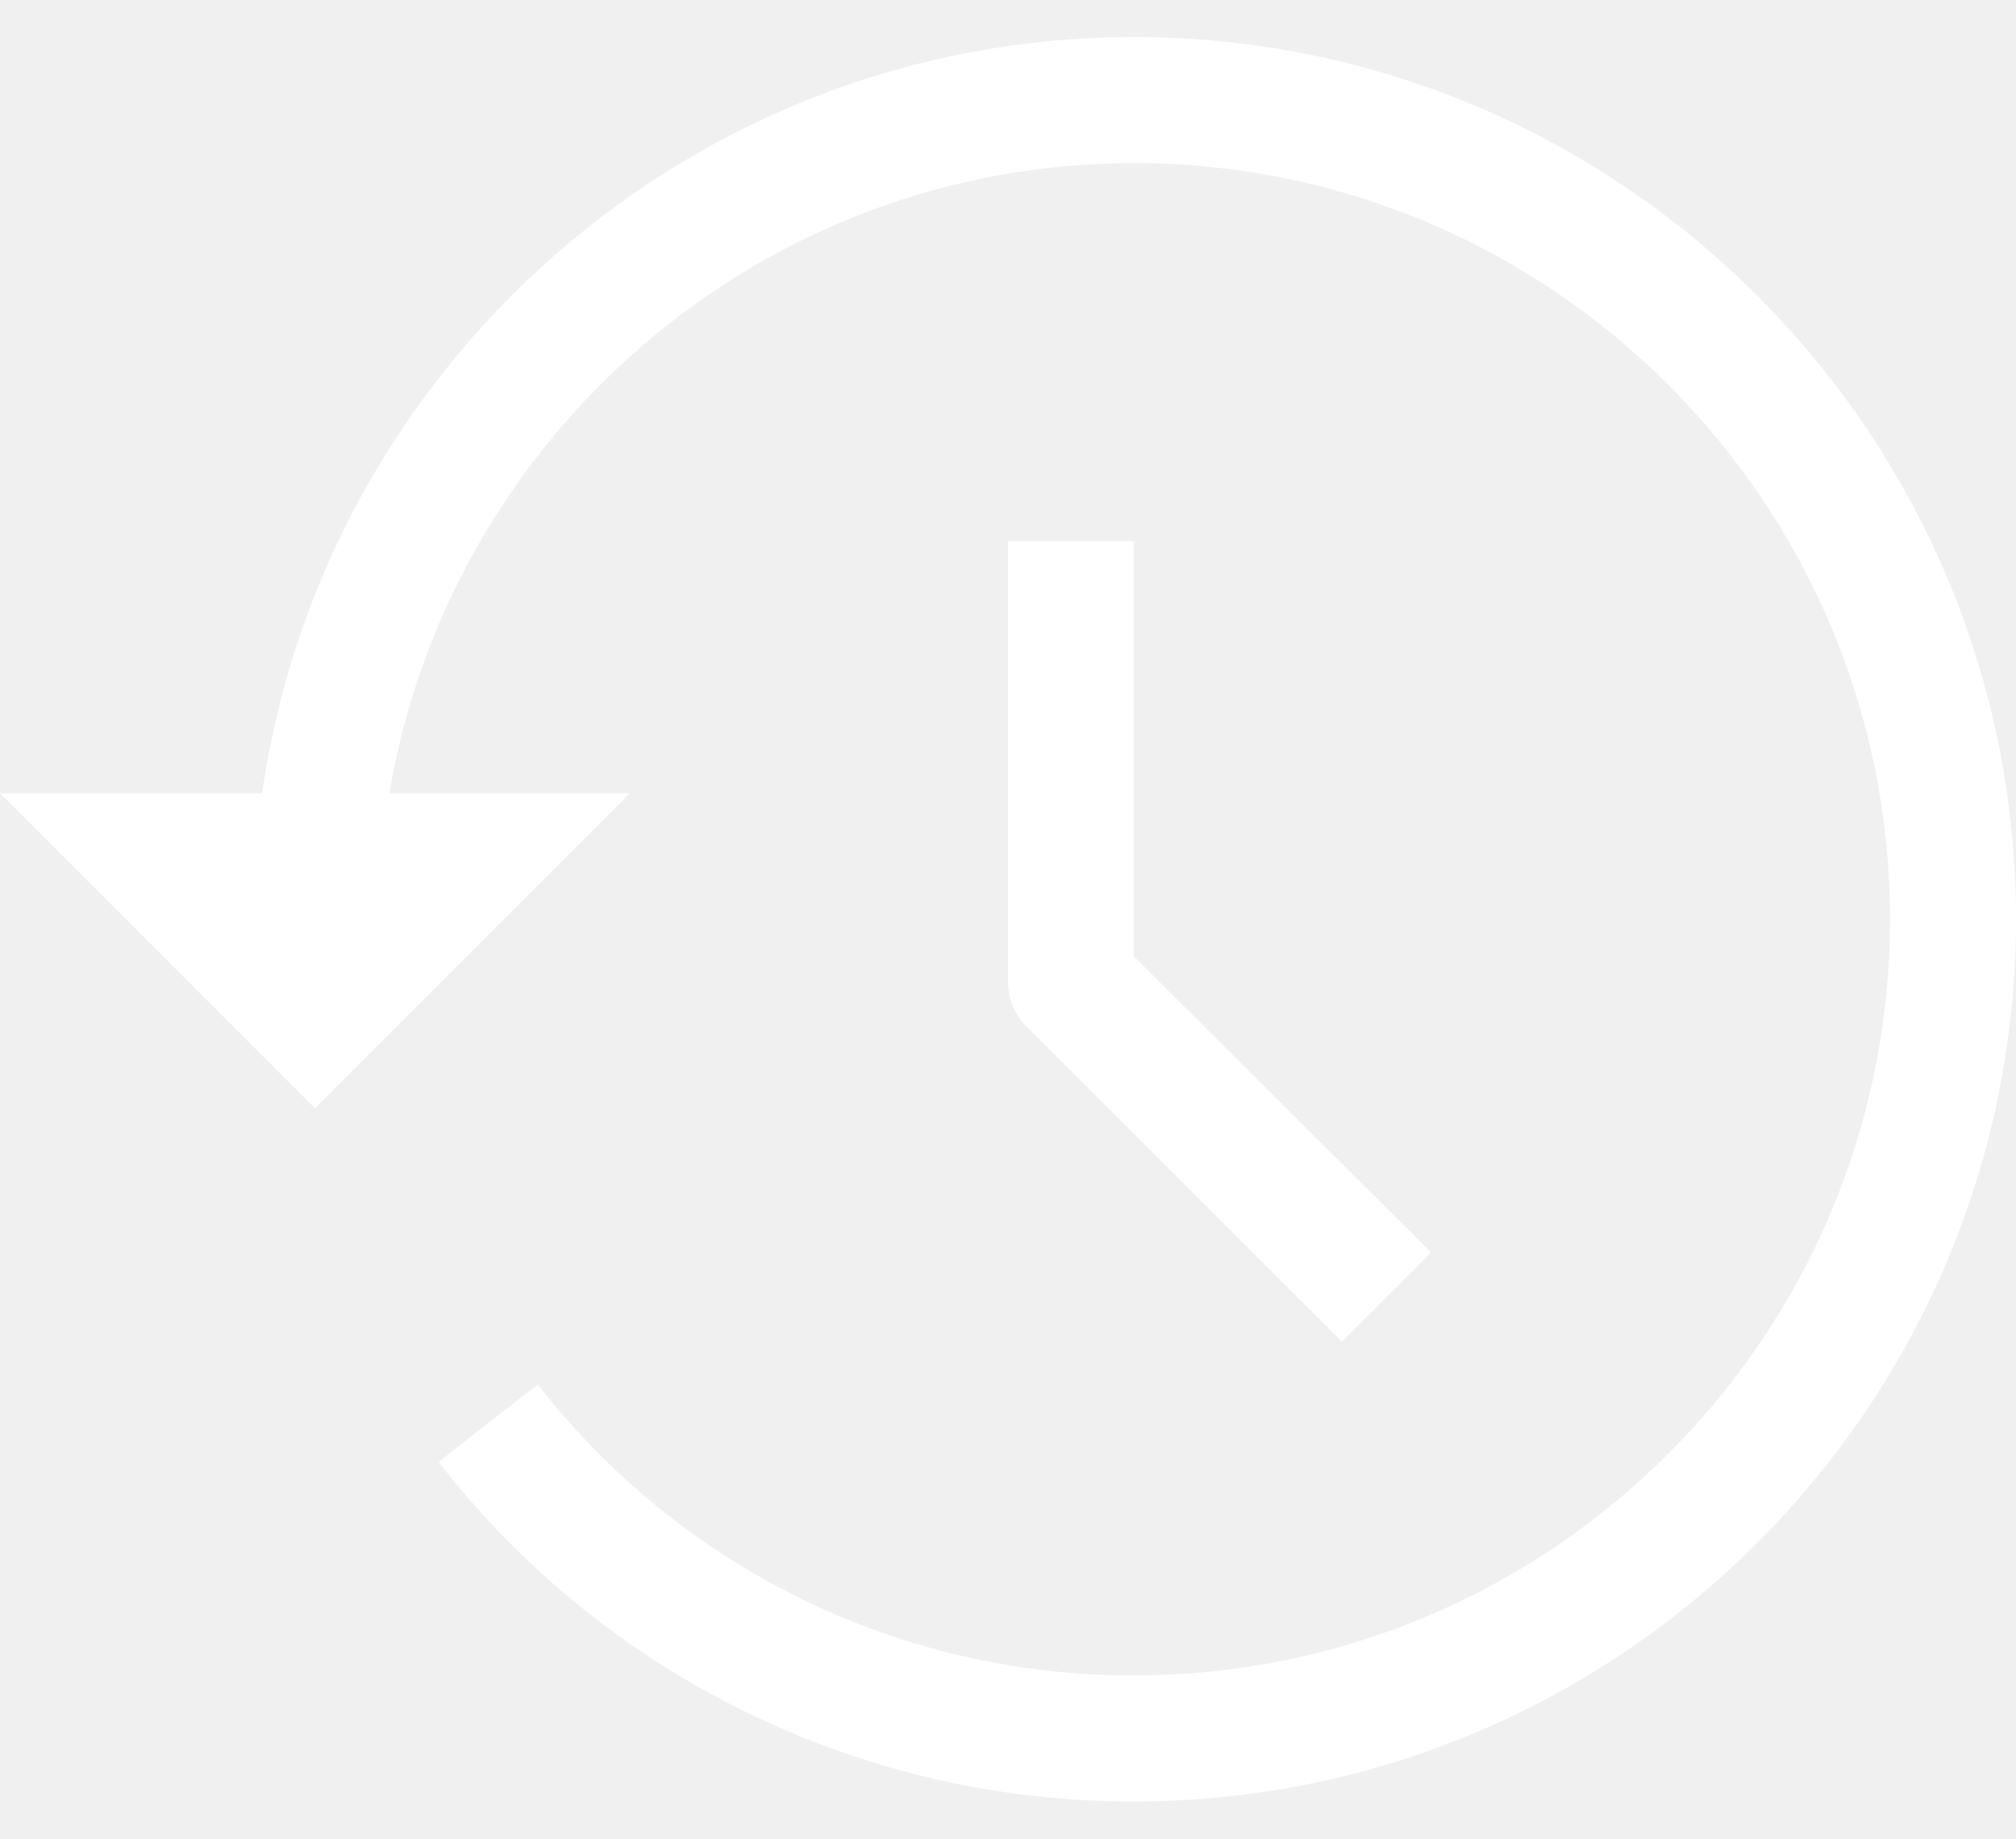
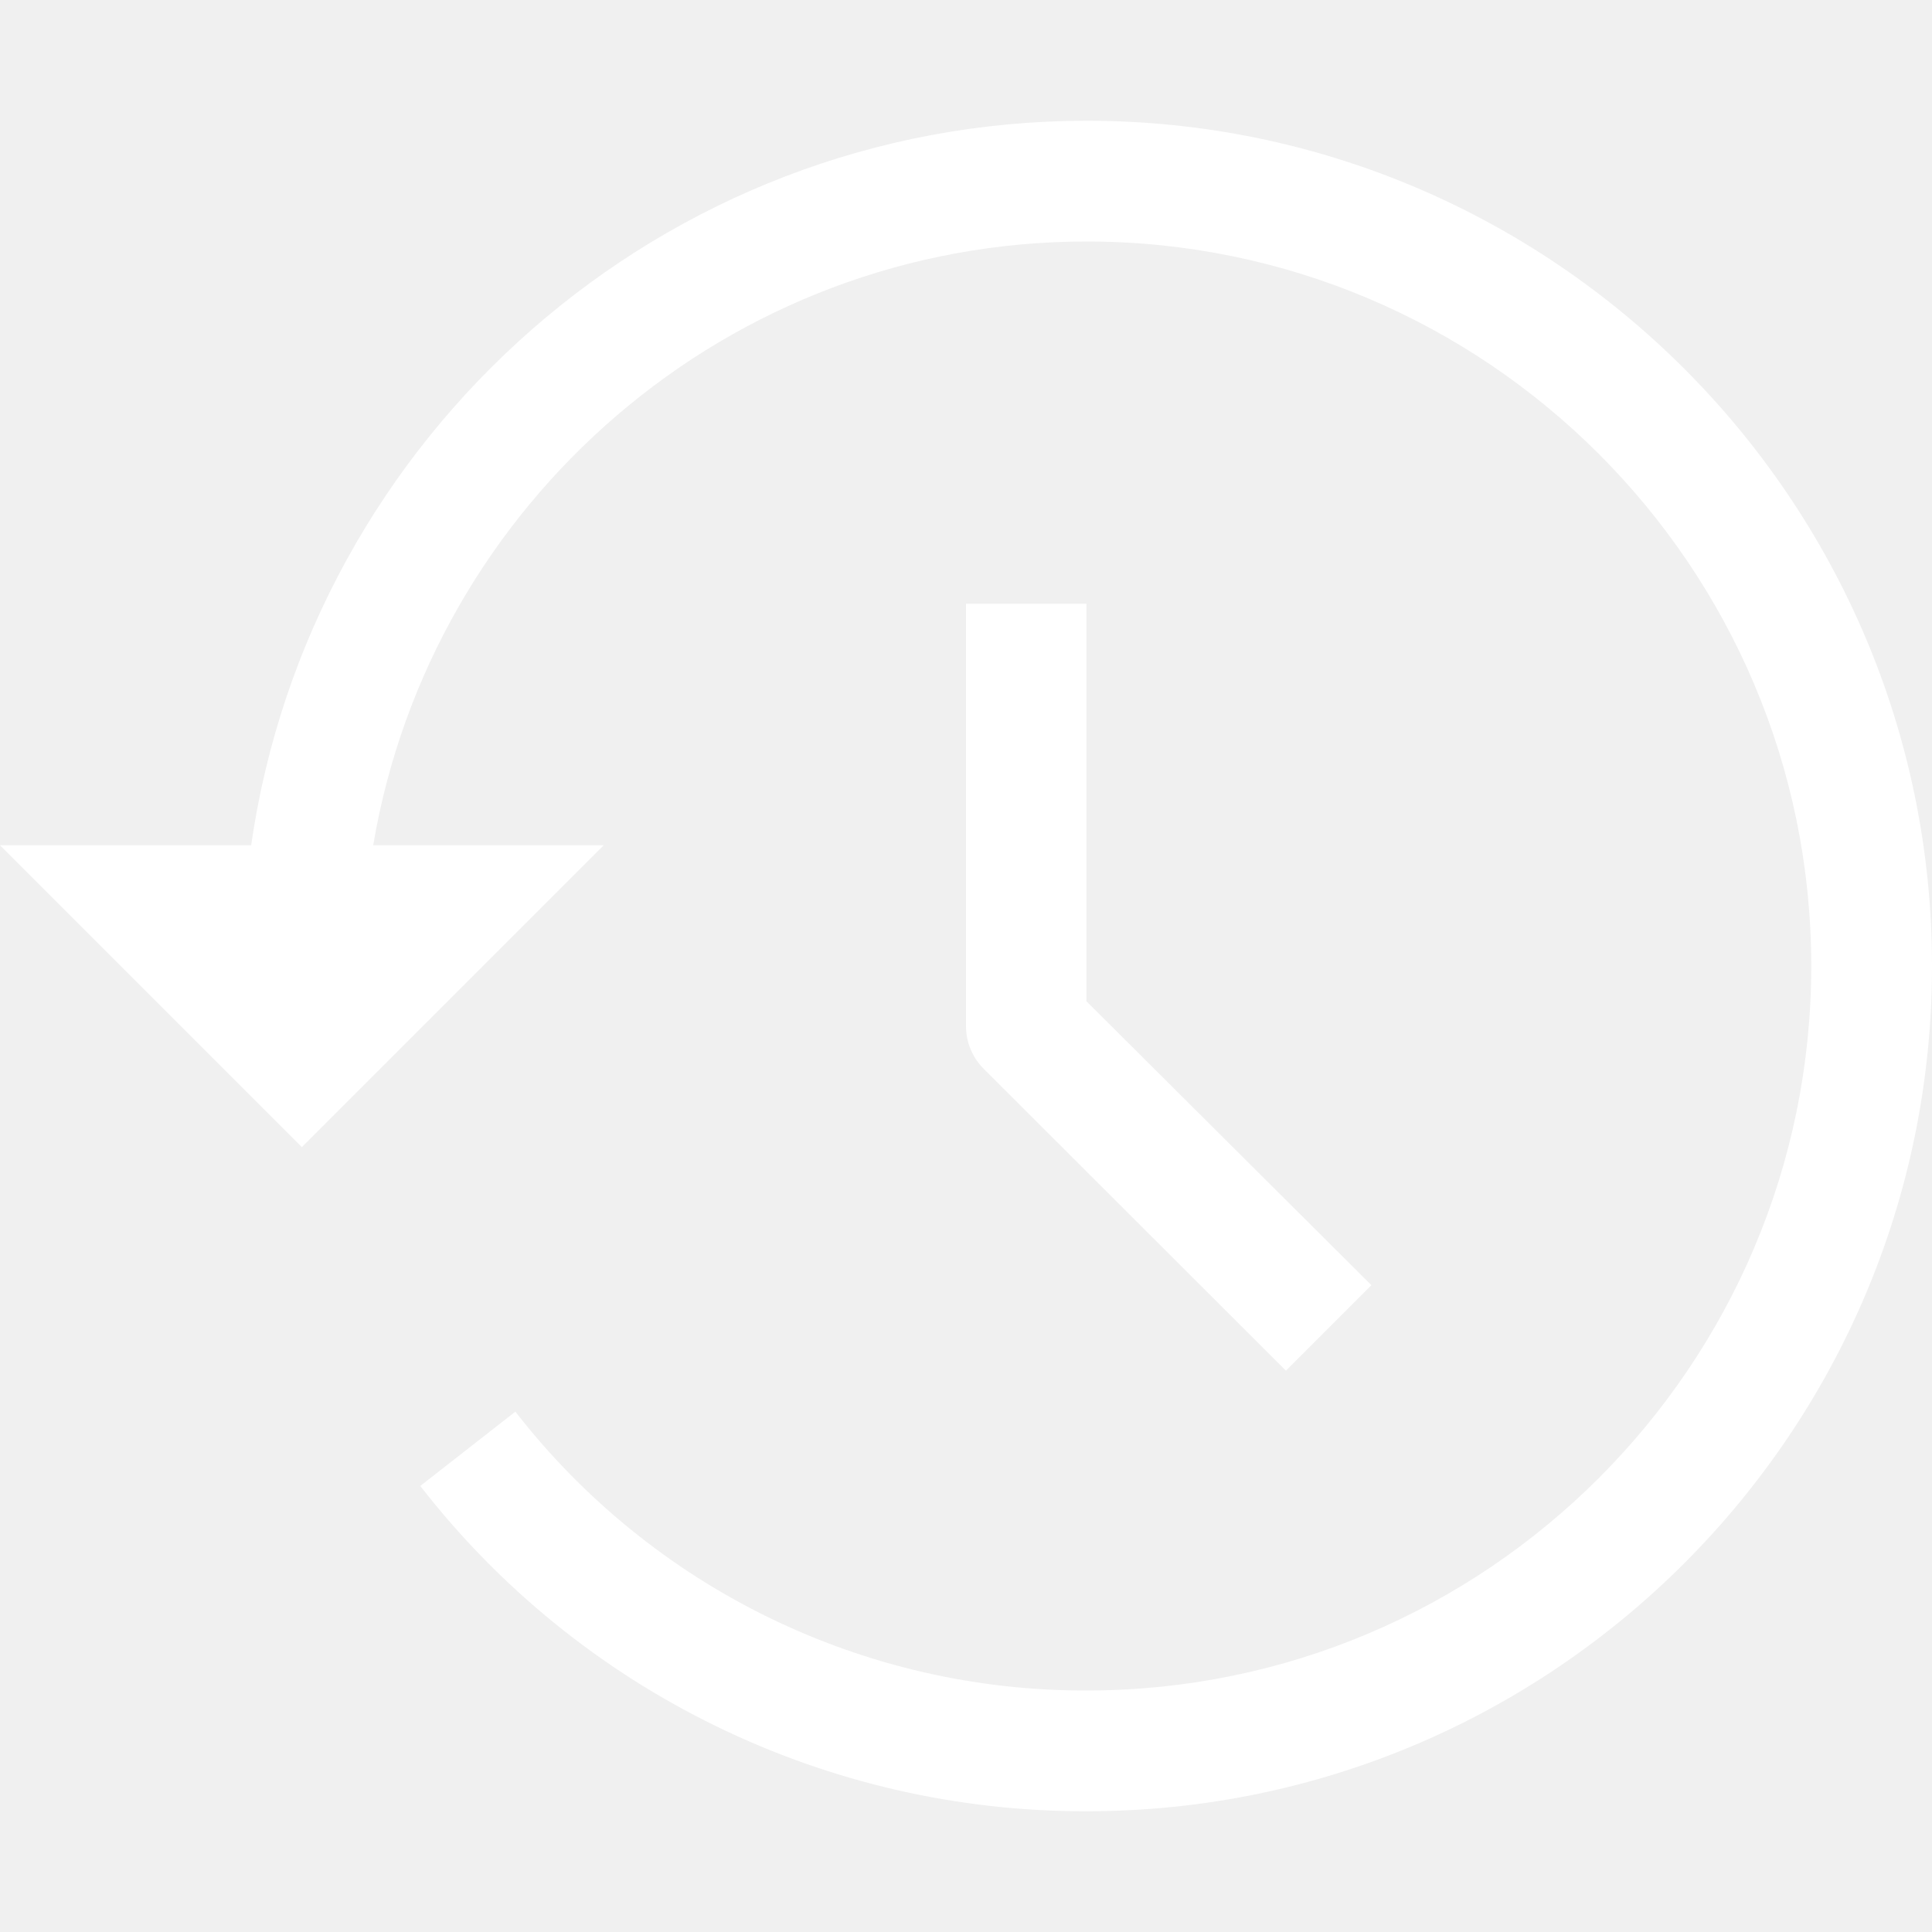
- <svg xmlns="http://www.w3.org/2000/svg" width="34" height="31" viewBox="0 0 24 21" fill="none">
+ <svg xmlns="http://www.w3.org/2000/svg" width="34" height="34" viewBox="0 0 24 21" fill="none">
  <g clip-path="url(#clip0)">
    <path d="M12 6V11.247C12 11.345 12.019 11.443 12.057 11.534C12.095 11.625 12.15 11.708 12.22 11.777L15.974 15.527L17.036 14.465L13.496 10.938V6H12Z" fill="white" />
    <path d="M13.5 0C8.221 0 3.851 3.921 3.12 9H0L3.75 12.75L7.5 9H4.636C5.353 4.75 9.049 1.5 13.5 1.5C18.463 1.5 22.5 5.537 22.5 10.5C22.5 15.463 18.463 19.5 13.5 19.5C12.131 19.504 10.779 19.193 9.549 18.593C8.318 17.992 7.242 17.117 6.402 16.036L5.221 16.959C6.2 18.221 7.455 19.241 8.891 19.941C10.326 20.642 11.903 21.004 13.5 21C19.29 21 24 16.289 24 10.5C24 4.711 19.29 0 13.5 0Z" fill="white" />
  </g>
  <defs>
    <clipPath id="clip0">
      <rect width="34" height="31" fill="white" />
    </clipPath>
  </defs>
</svg>
